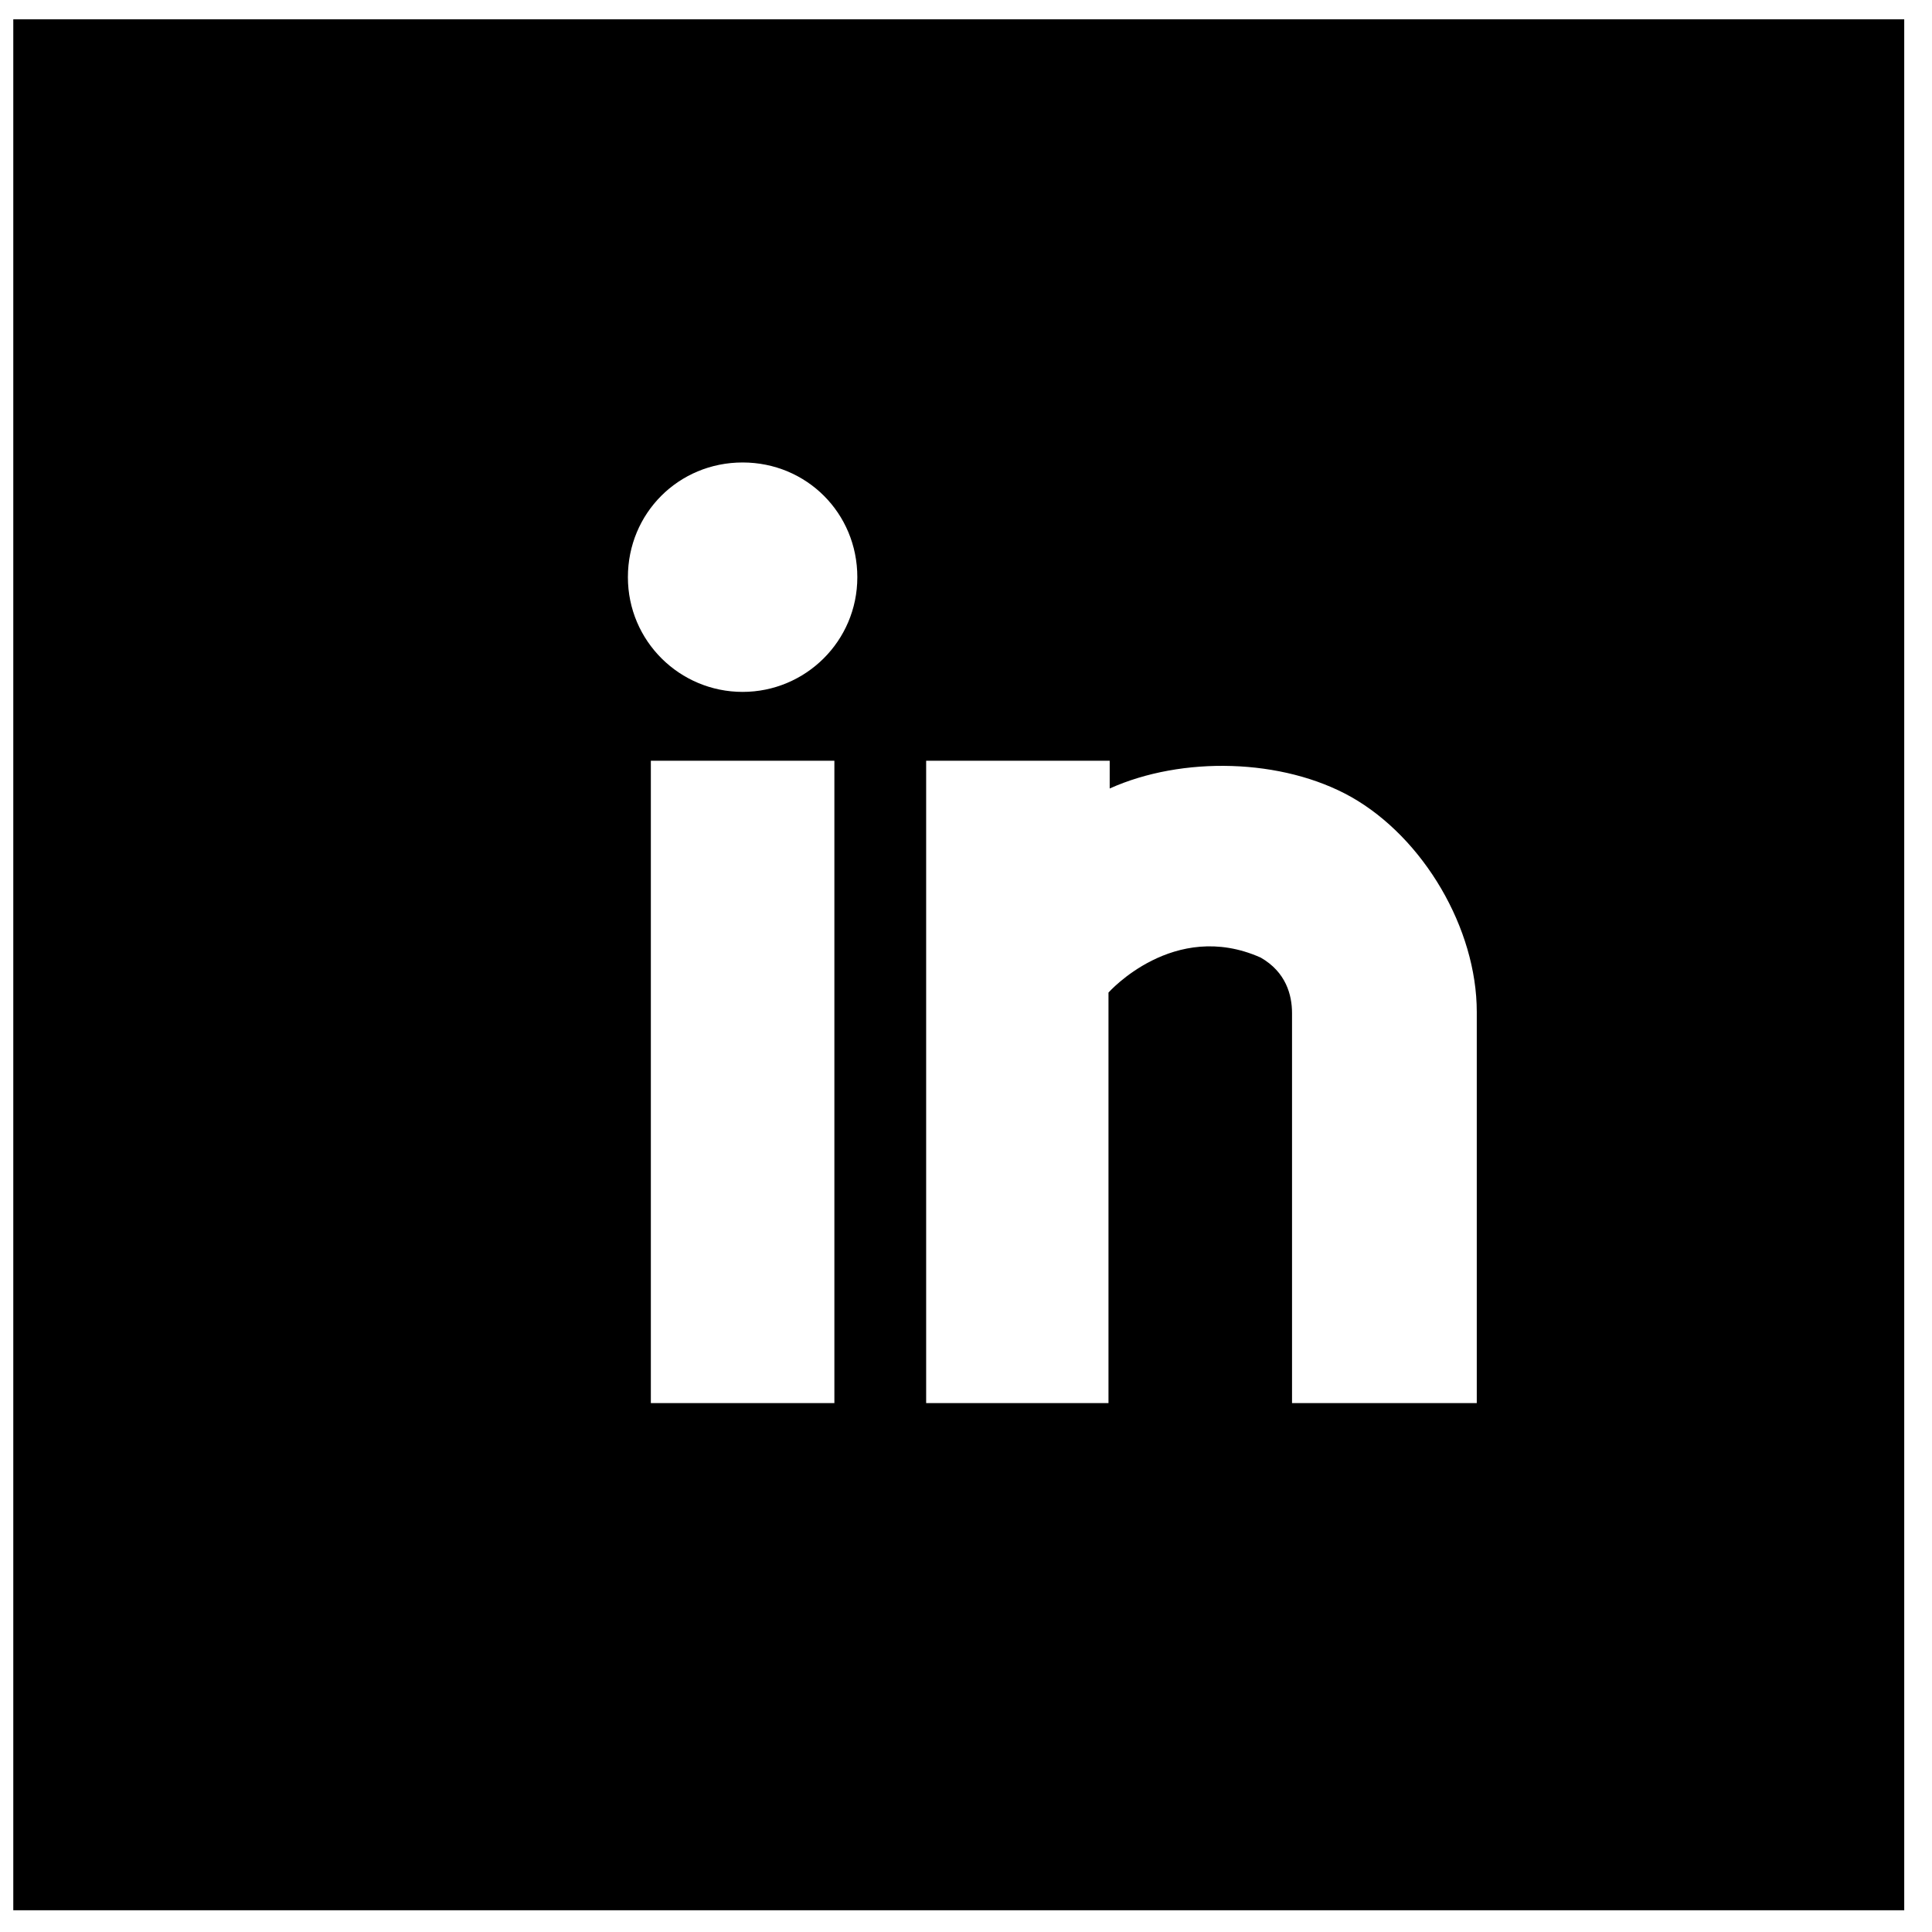
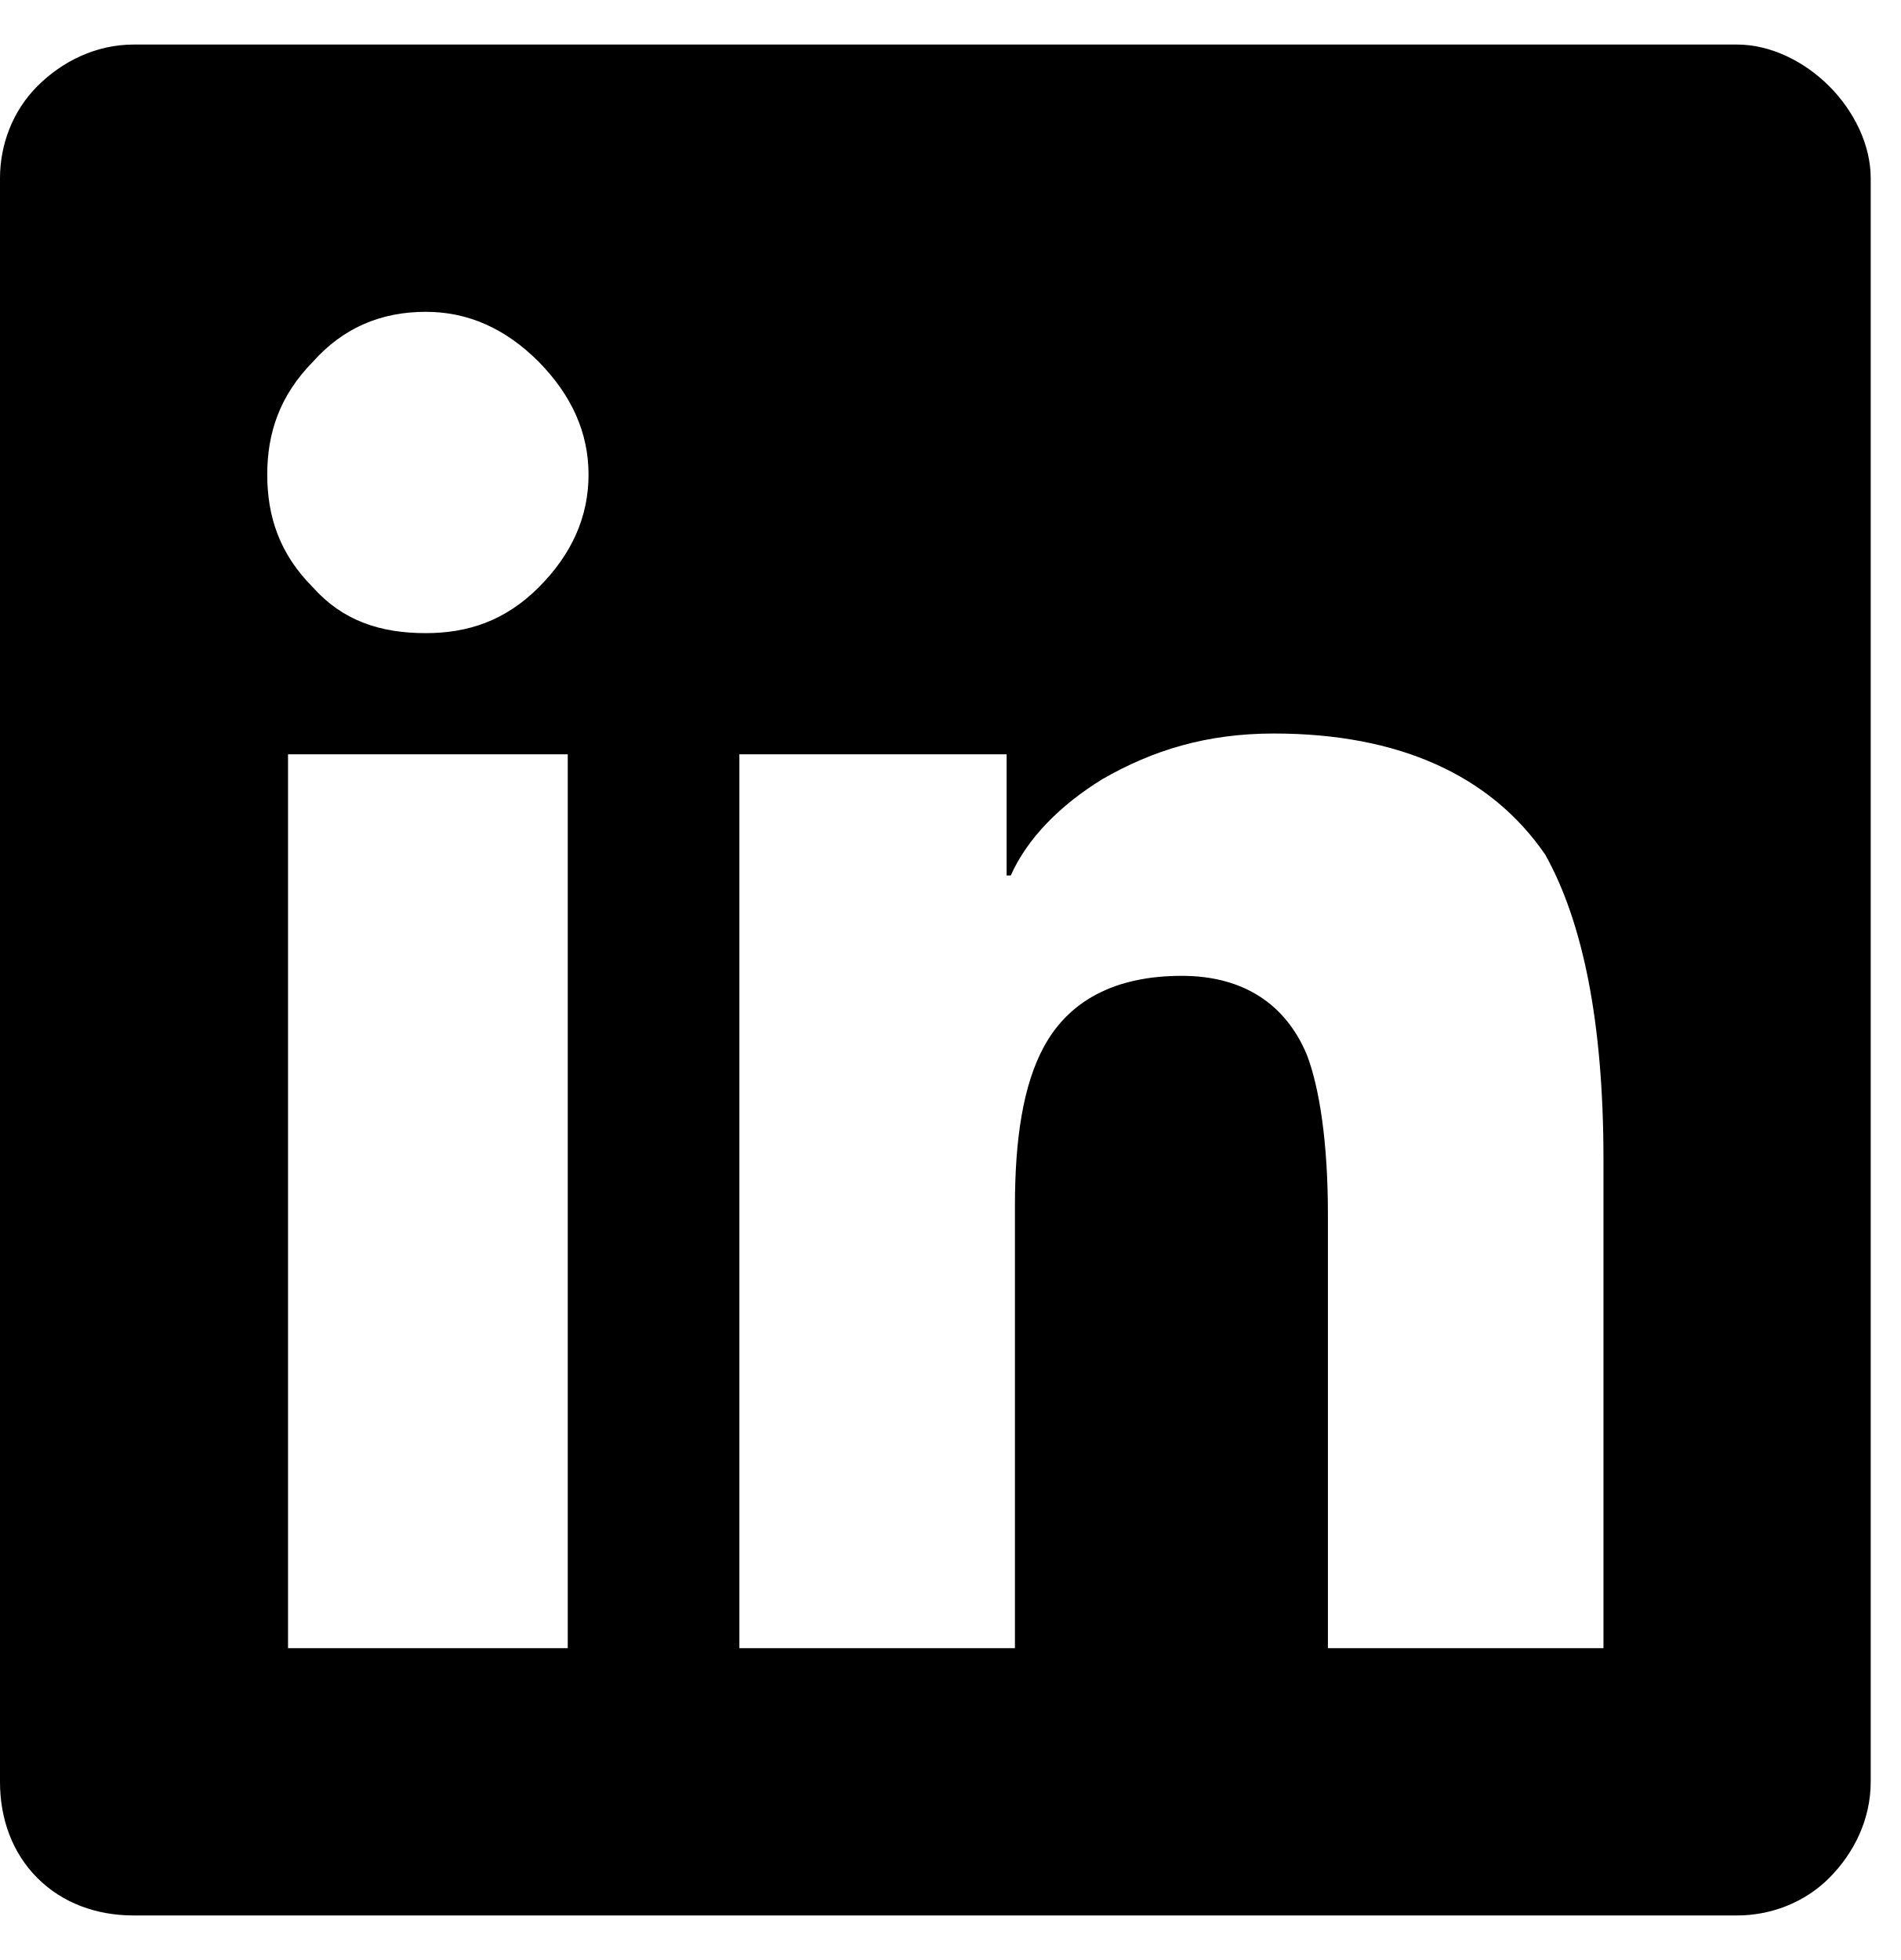
- <svg viewBox="0 0 160 160">
-   <path d="M1.1 1.6v156.6h156.6V1.6H1.1zm68 114.6H53.9V63h15.2v53.2zm-7.6-58.9c-5.2 0-9.5-4.2-9.5-9.5s4.2-9.5 9.5-9.5 9.5 4.2 9.5 9.5-4.3 9.5-9.5 9.5zm60.7 58.9H107V83.9c0-1.5-.5-3.4-2.6-4.6-7.2-3.2-12.6 2.9-12.6 2.9v34H76.7V63h15.2v2.3c6-2.7 14.3-2.5 20 .7 6 3.4 10.4 10.9 10.4 17.8v32.4z" />
+ <svg xmlns="http://www.w3.org/2000/svg" viewBox="0 0 32 33" width="32" height="33">
+   <path d="M29.25 0.75C29.81 0.75 30.38 1.03 30.8 1.45C31.22 1.87 31.5 2.44 31.5 3L31.5 30C31.5 30.63 31.22 31.2 30.8 31.62C30.38 32.04 29.81 32.25 29.25 32.25L2.25 32.25C1.62 32.25 1.05 32.04 0.63 31.62C0.21 31.2 0 30.63 0 30L0 3C0 2.44 0.21 1.87 0.63 1.45C1.05 1.03 1.62 0.75 2.25 0.75L29.25 0.75ZM9.56 27.75L9.56 12.7L4.85 12.7L4.85 27.75L9.56 27.75ZM7.17 10.66C7.88 10.66 8.51 10.45 9.07 9.89C9.63 9.33 9.91 8.7 9.91 7.99C9.91 7.29 9.63 6.66 9.07 6.09C8.51 5.53 7.88 5.25 7.17 5.25C6.4 5.25 5.77 5.53 5.27 6.09C4.71 6.66 4.5 7.29 4.5 7.99C4.5 8.7 4.71 9.33 5.27 9.89C5.77 10.45 6.4 10.66 7.17 10.66ZM27 27.75L27 19.52C27 17.2 26.65 15.52 26.02 14.39C25.1 13.05 23.55 12.35 21.45 12.35C20.32 12.35 19.41 12.63 18.56 13.12C17.86 13.55 17.3 14.11 17.02 14.74L16.95 14.74L16.95 12.7L12.45 12.7L12.45 27.75L17.09 27.75L17.09 20.3C17.09 19.17 17.23 18.26 17.58 17.62C18 16.85 18.77 16.43 19.9 16.43C20.95 16.43 21.66 16.92 22.01 17.77C22.22 18.33 22.36 19.24 22.36 20.44L22.36 27.75L27 27.75Z" />
</svg>
